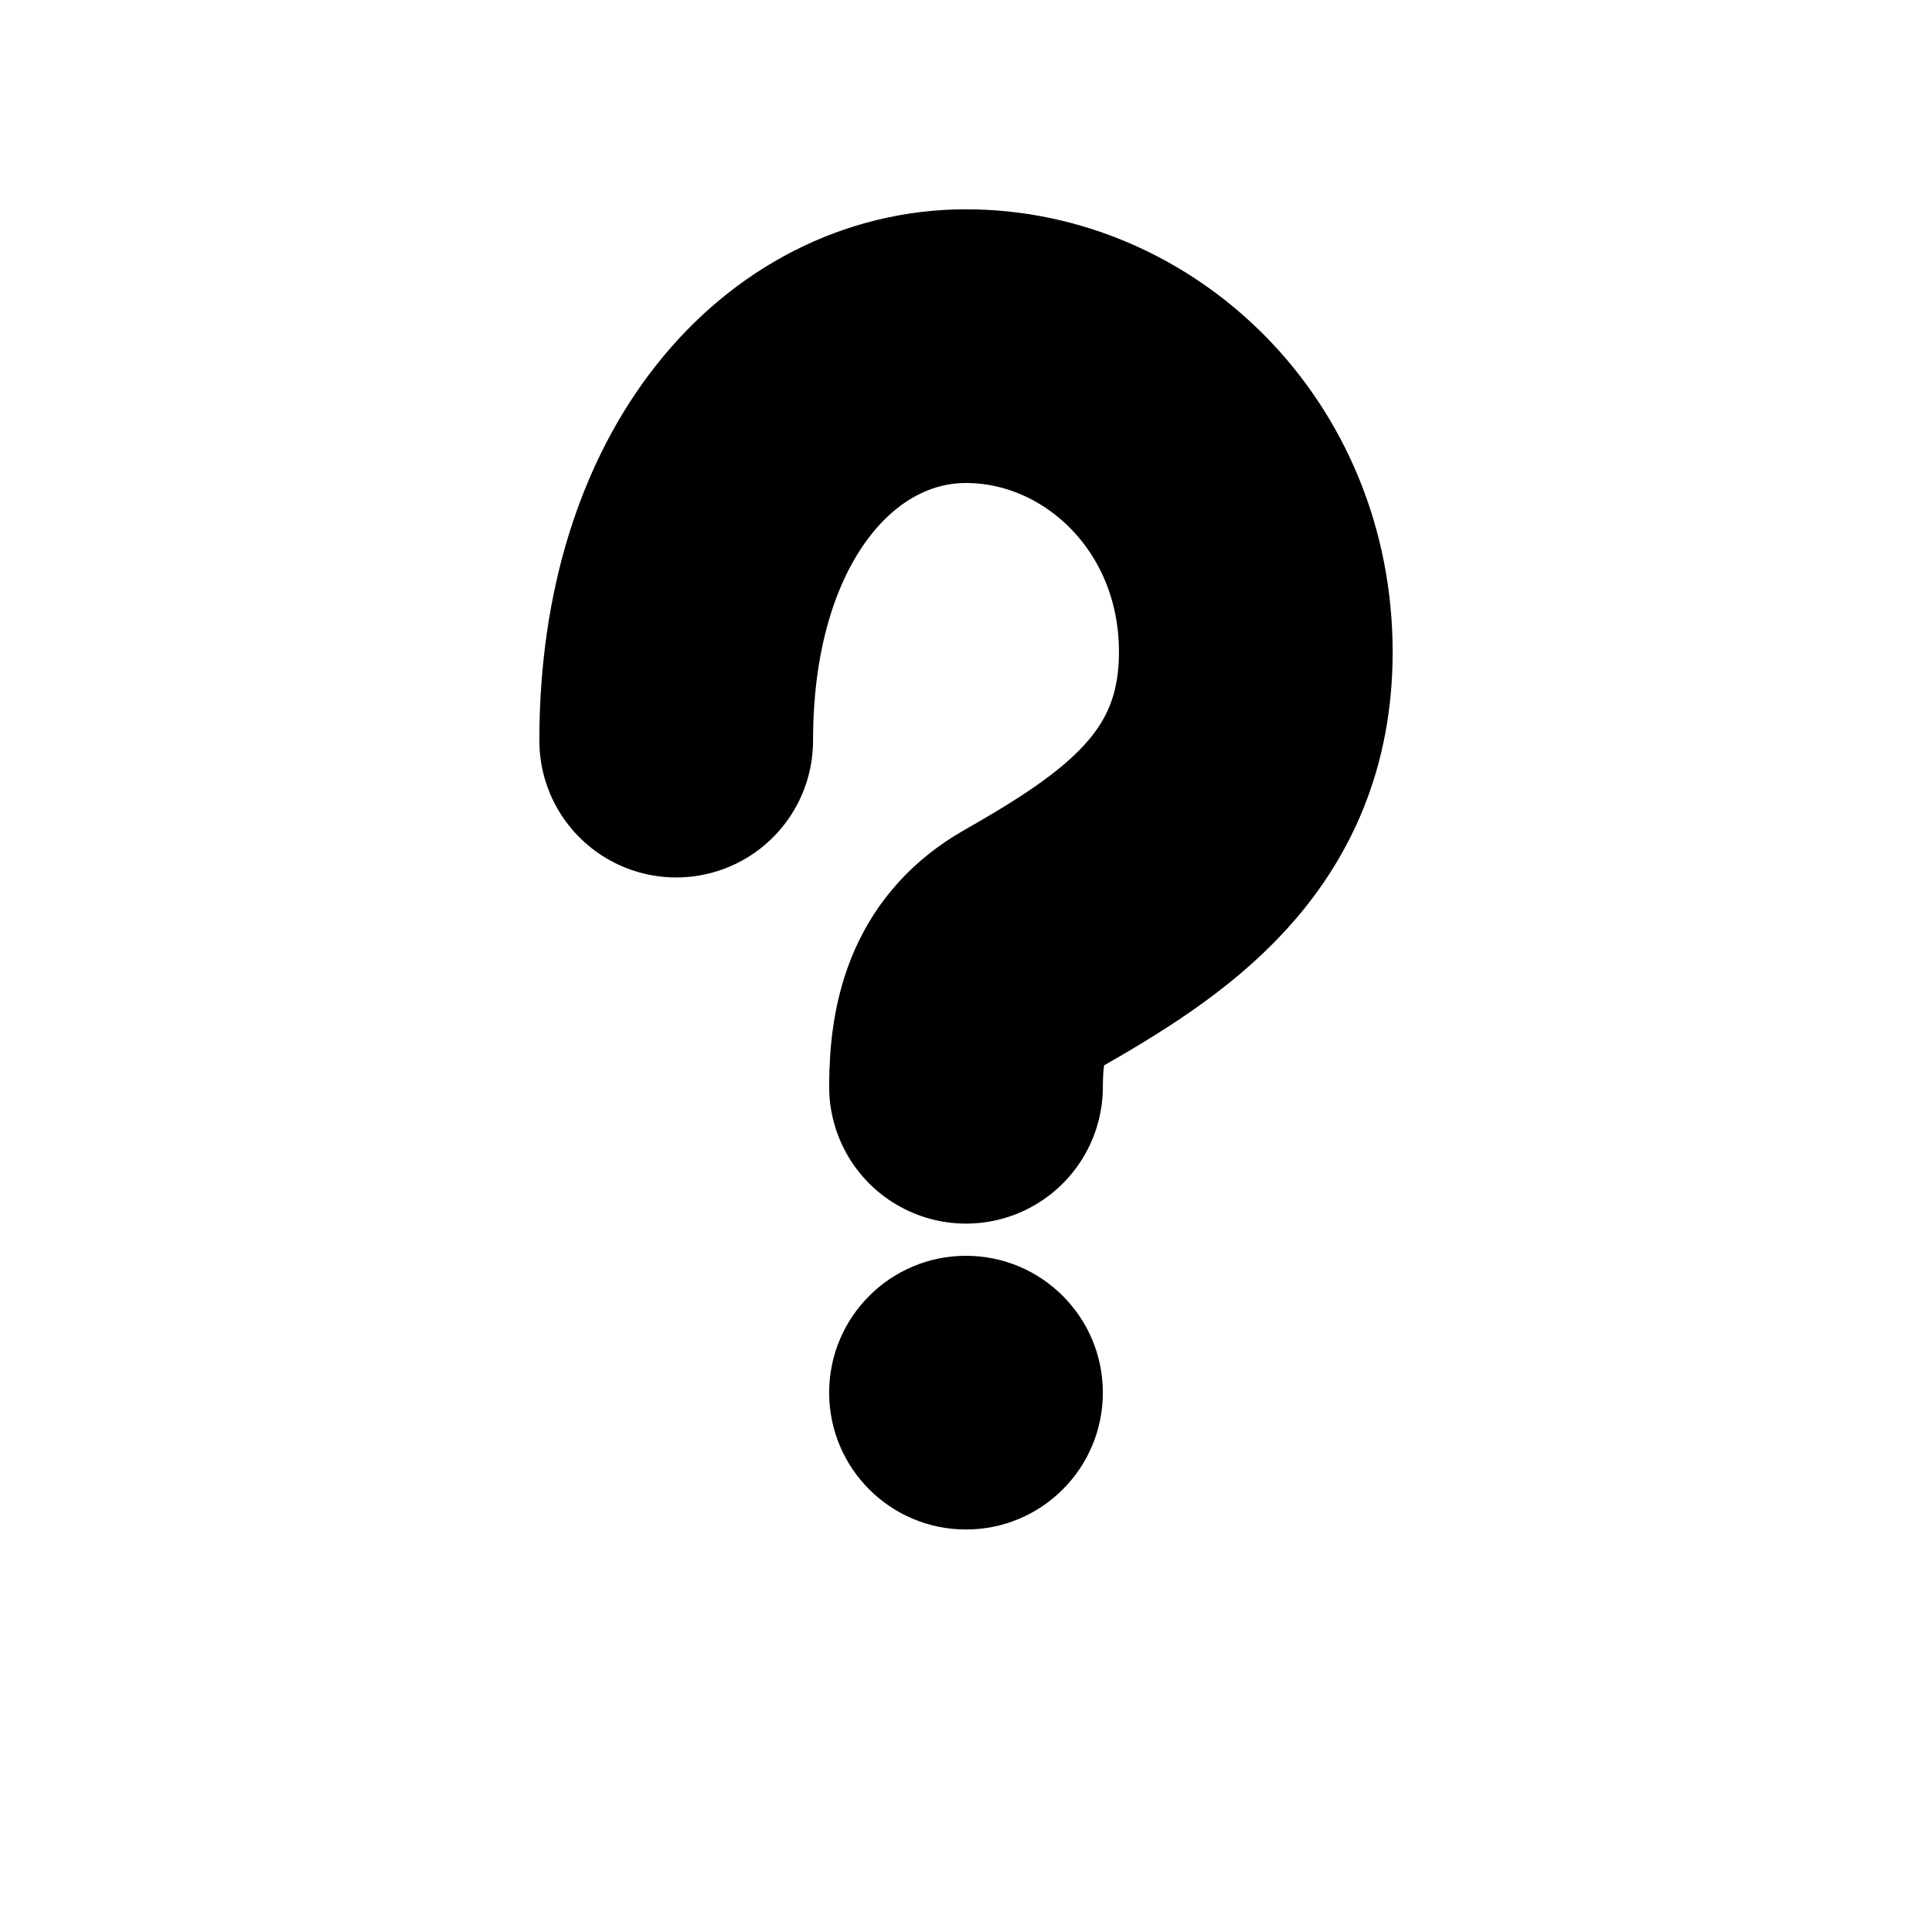
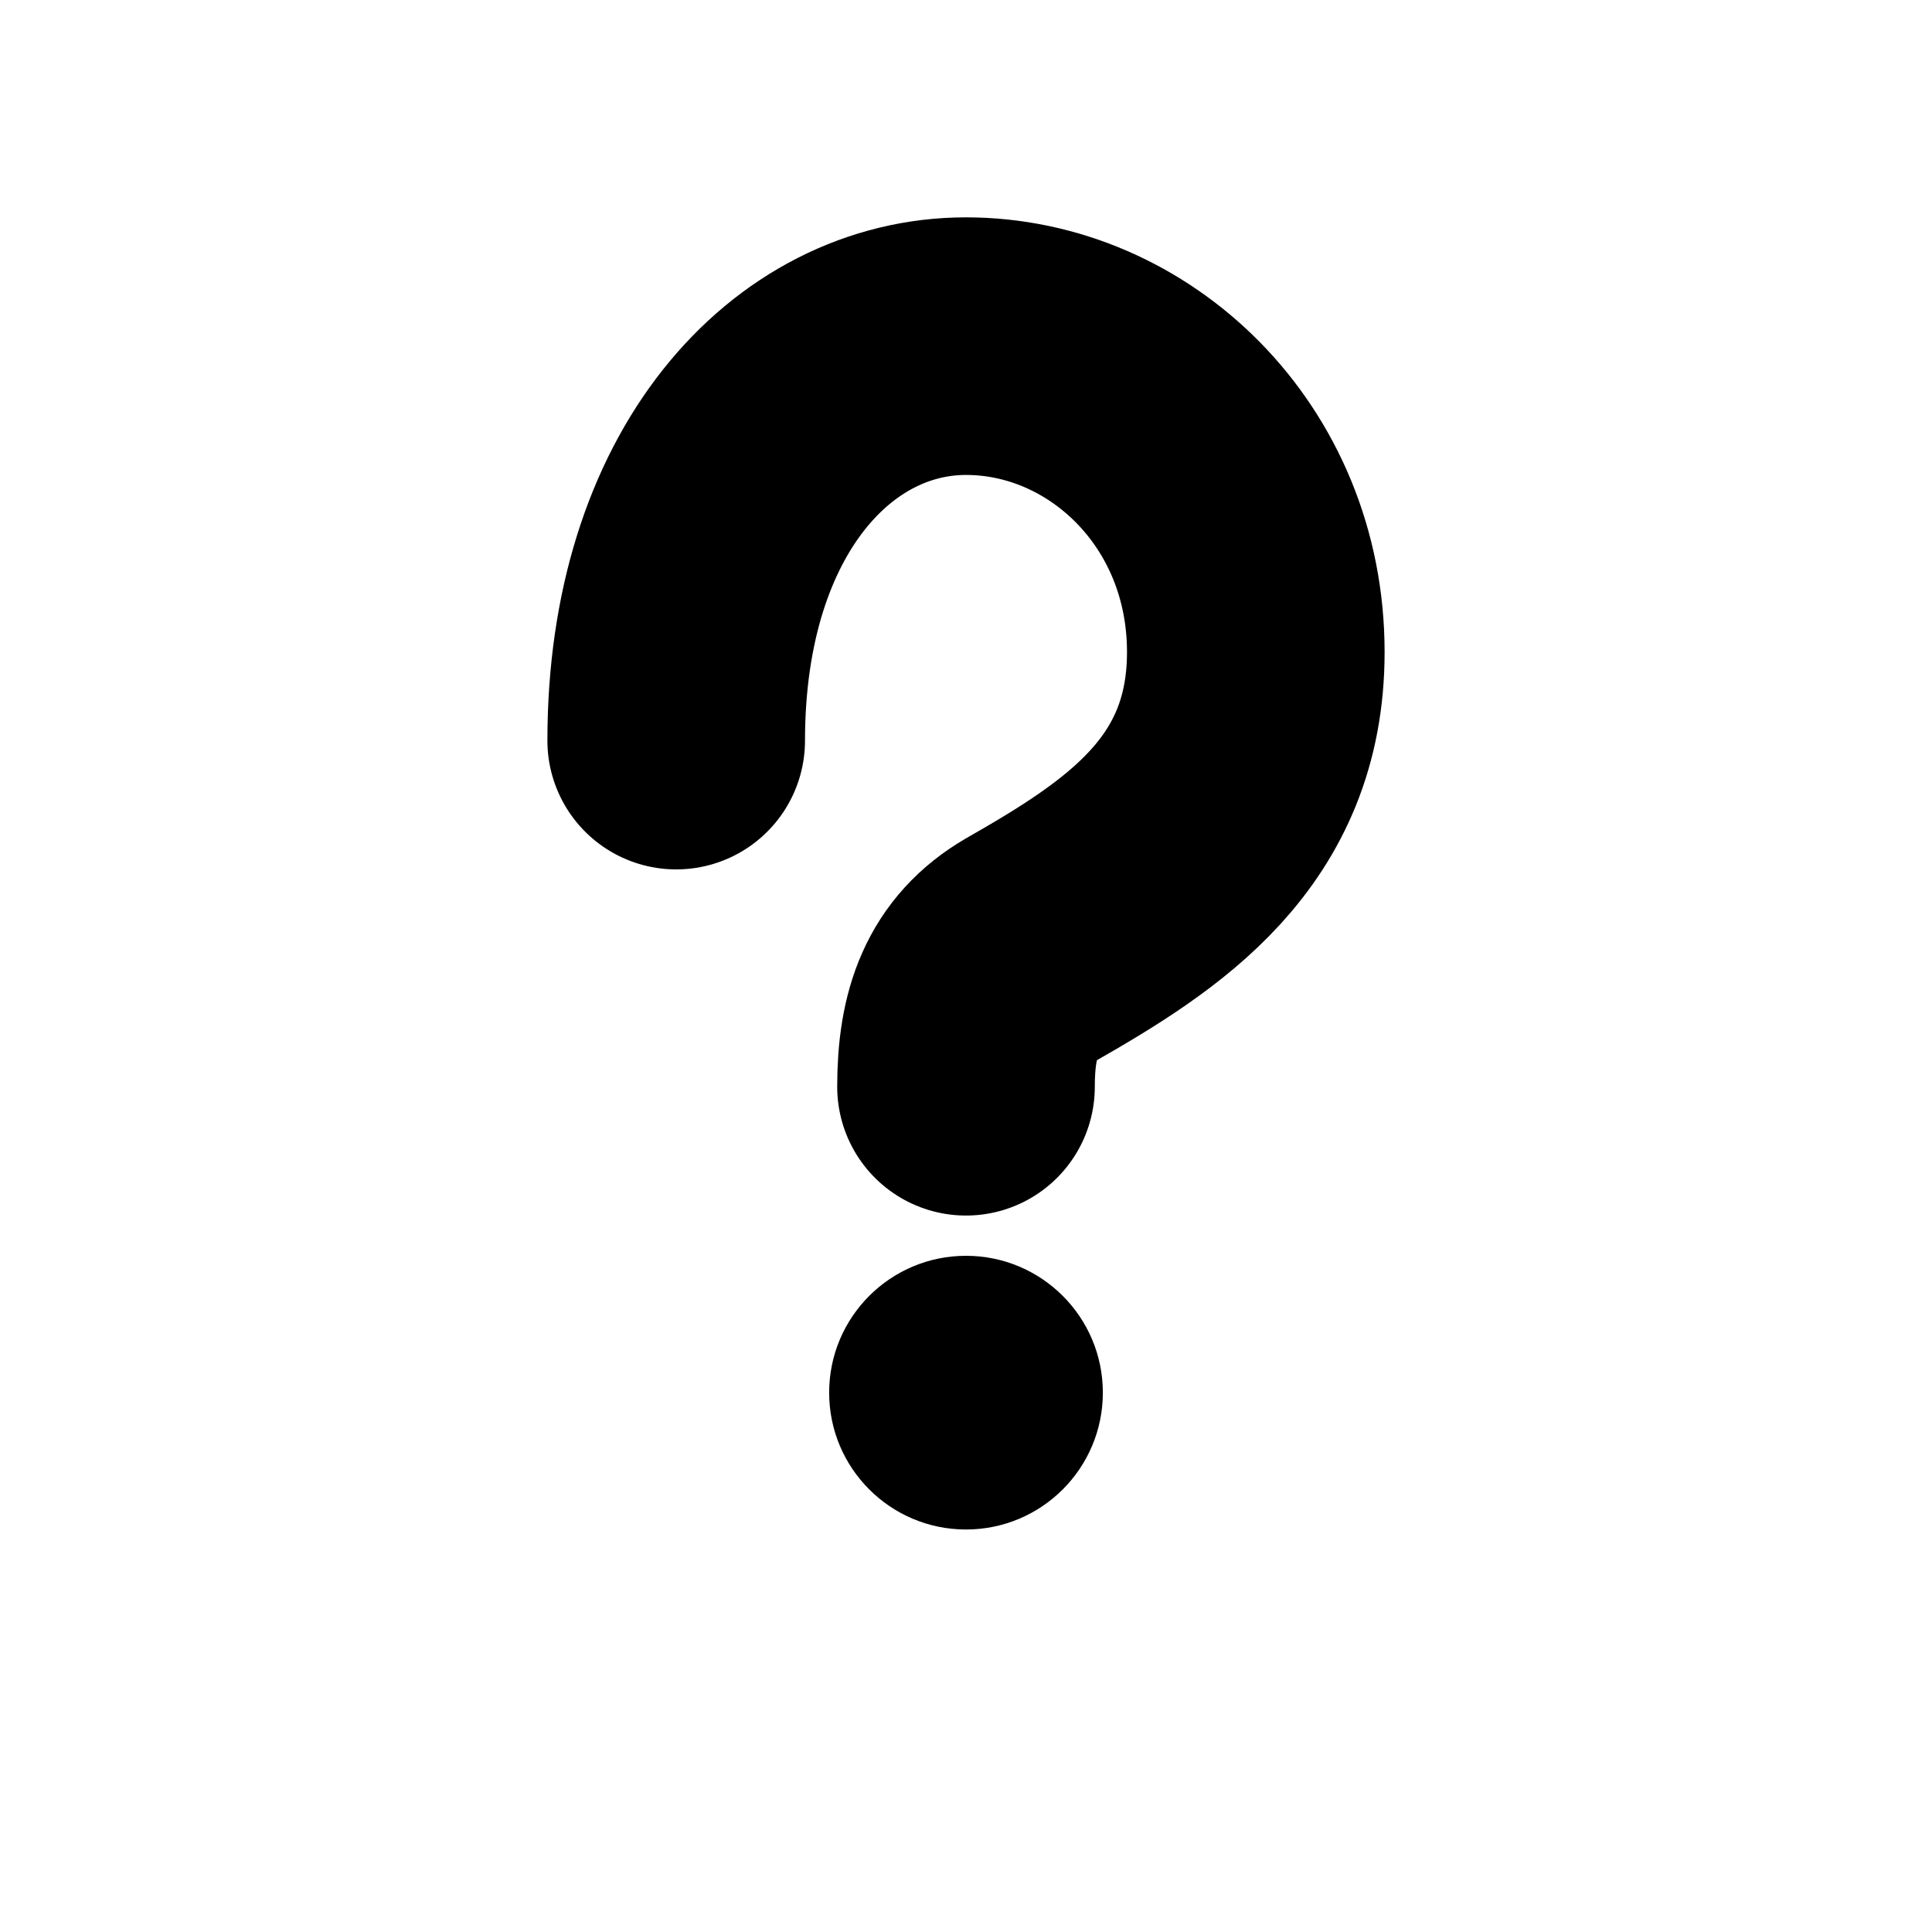
- <svg xmlns="http://www.w3.org/2000/svg" class="question-mark-icon" viewBox="0 0 24 24" fill="none" stroke="currentColor" stroke-width="3.4" stroke-linecap="round" stroke-linejoin="round">
+ <svg xmlns="http://www.w3.org/2000/svg" class="question-mark-icon" viewBox="0 0 24 24" width="30" height="30" fill="none" stroke="currentColor" stroke-width="3.2" stroke-linecap="round" stroke-linejoin="round">
  <path d="M8.4 9.2 C8.4 6.1 10.1 4.3 12 4.3 C13.9 4.3 15.6 5.9 15.6 8.1 C15.6 10.1 14.2 11 12.8 11.8 C12.2 12.15 12 12.7 12 13.5" />
  <circle cx="12" cy="17.3" r="1.7" fill="currentColor" stroke="none" />
</svg>
